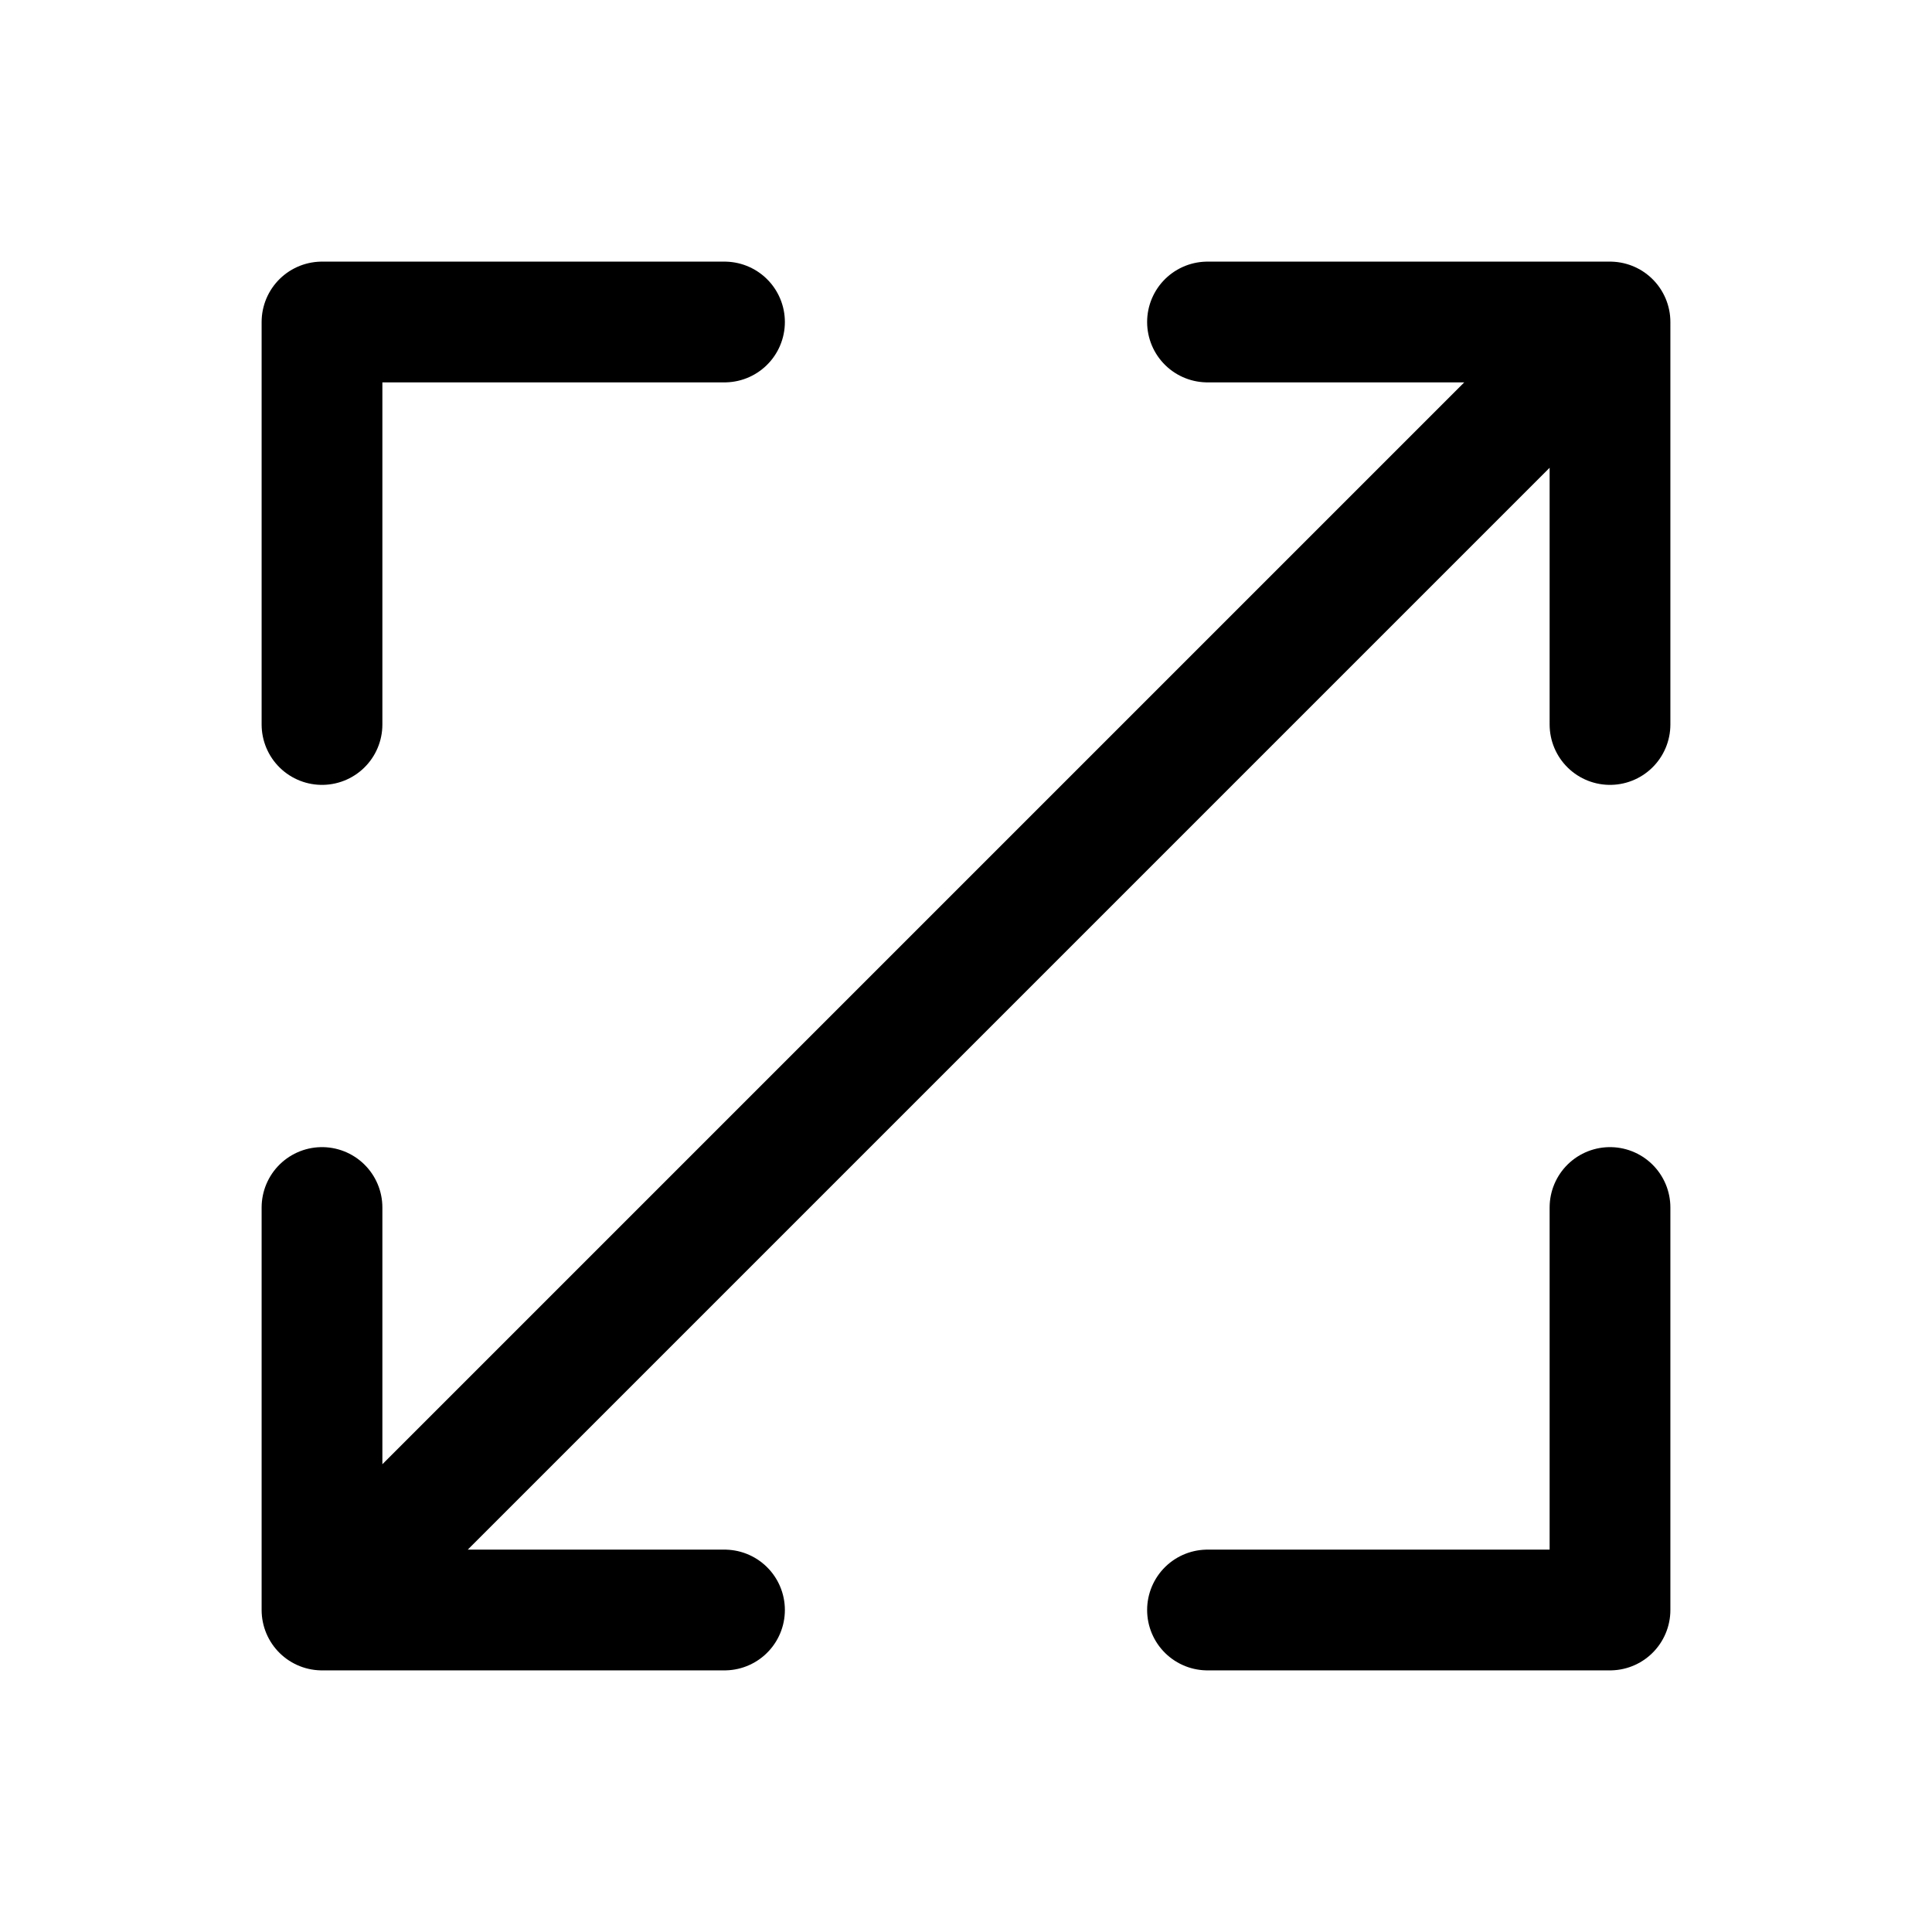
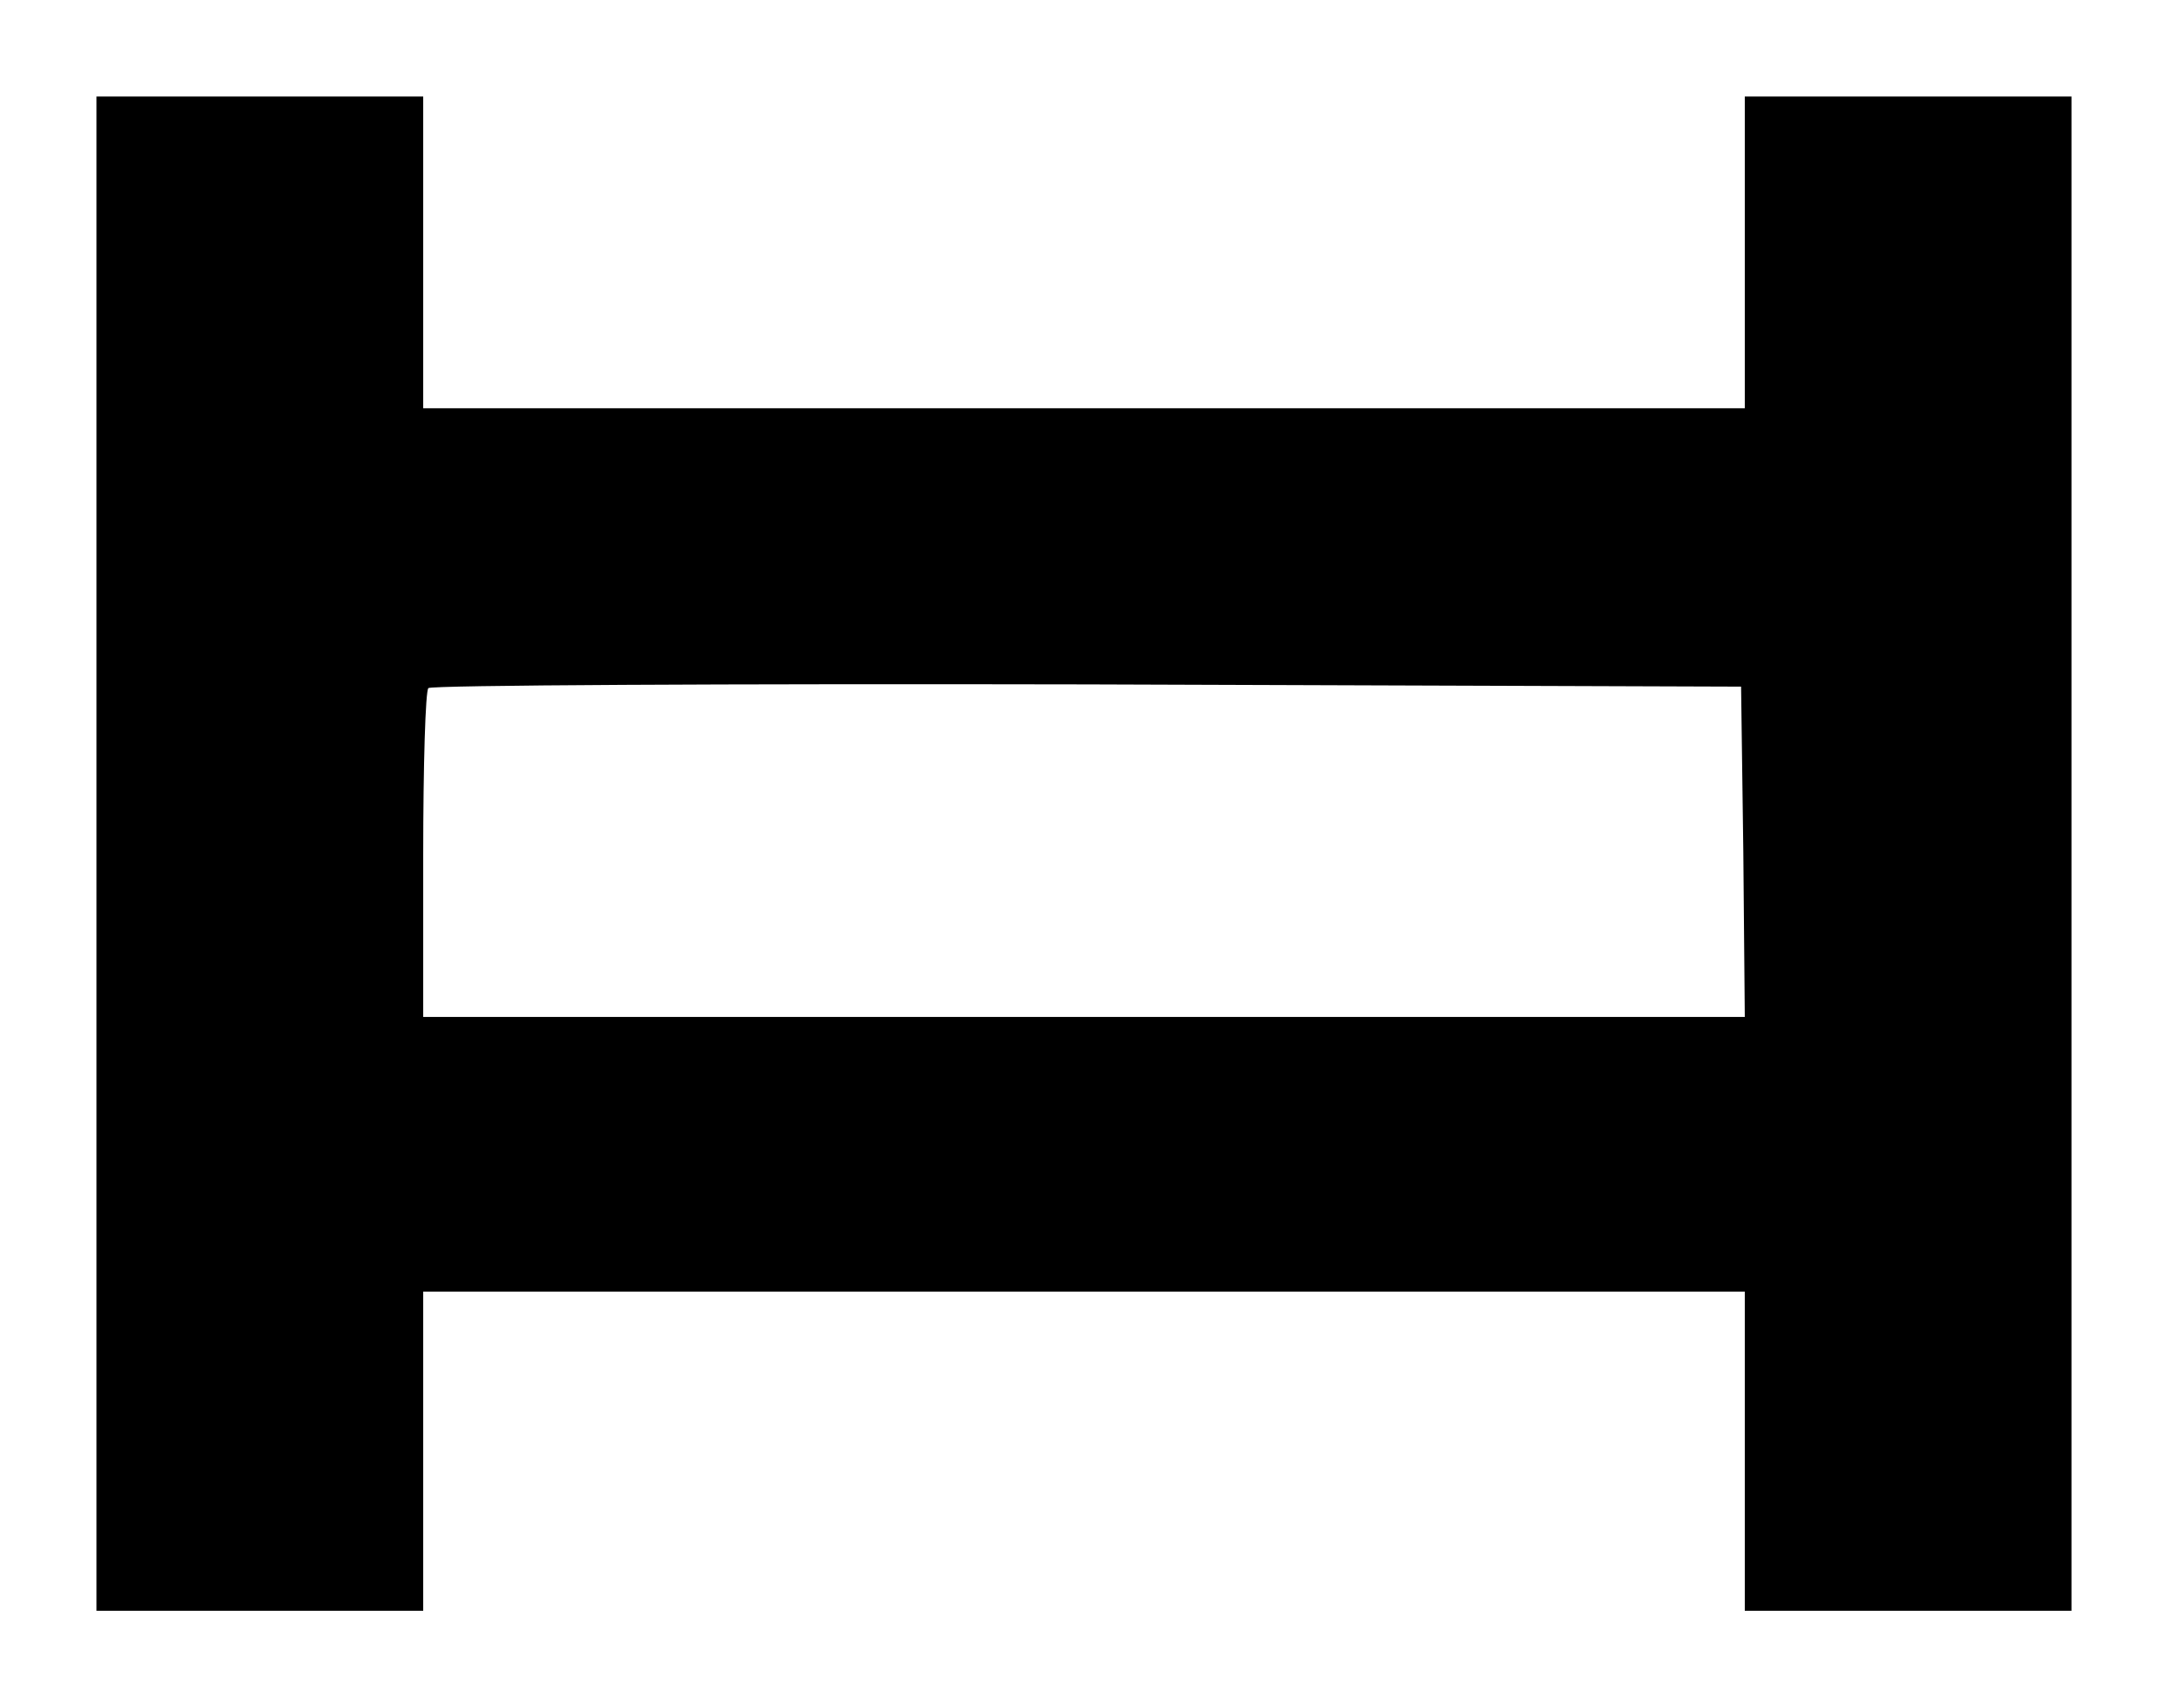
- <svg xmlns="http://www.w3.org/2000/svg" viewBox="0 0 24 24">
-   <path fill="none" stroke="currentColor" stroke-linecap="round" stroke-linejoin="round" stroke-width="1.5" d="M4 15v5h5M15 4h5v5M4 20 20 4M4 4h5M4 4v5M20 15v5h-5" />
+ <svg xmlns="http://www.w3.org/2000/svg" viewBox="-26 -23.4 584 460">
+   <path fill="currentColor" fill-rule="evenodd" stroke="none" d="m0 206.6v204h44 44v-43-43h178 178v43 43h44 44v-204-204h-44-44v42 42h-178-178v-42-42h-44-44zm443.6-0.6l0.4 44.6h-178-178v-43.6c0-24 0.6-44.4 1.4-45 0.6-0.8 80.6-1.2 177.4-1l176.2 0.6z" />
</svg>
